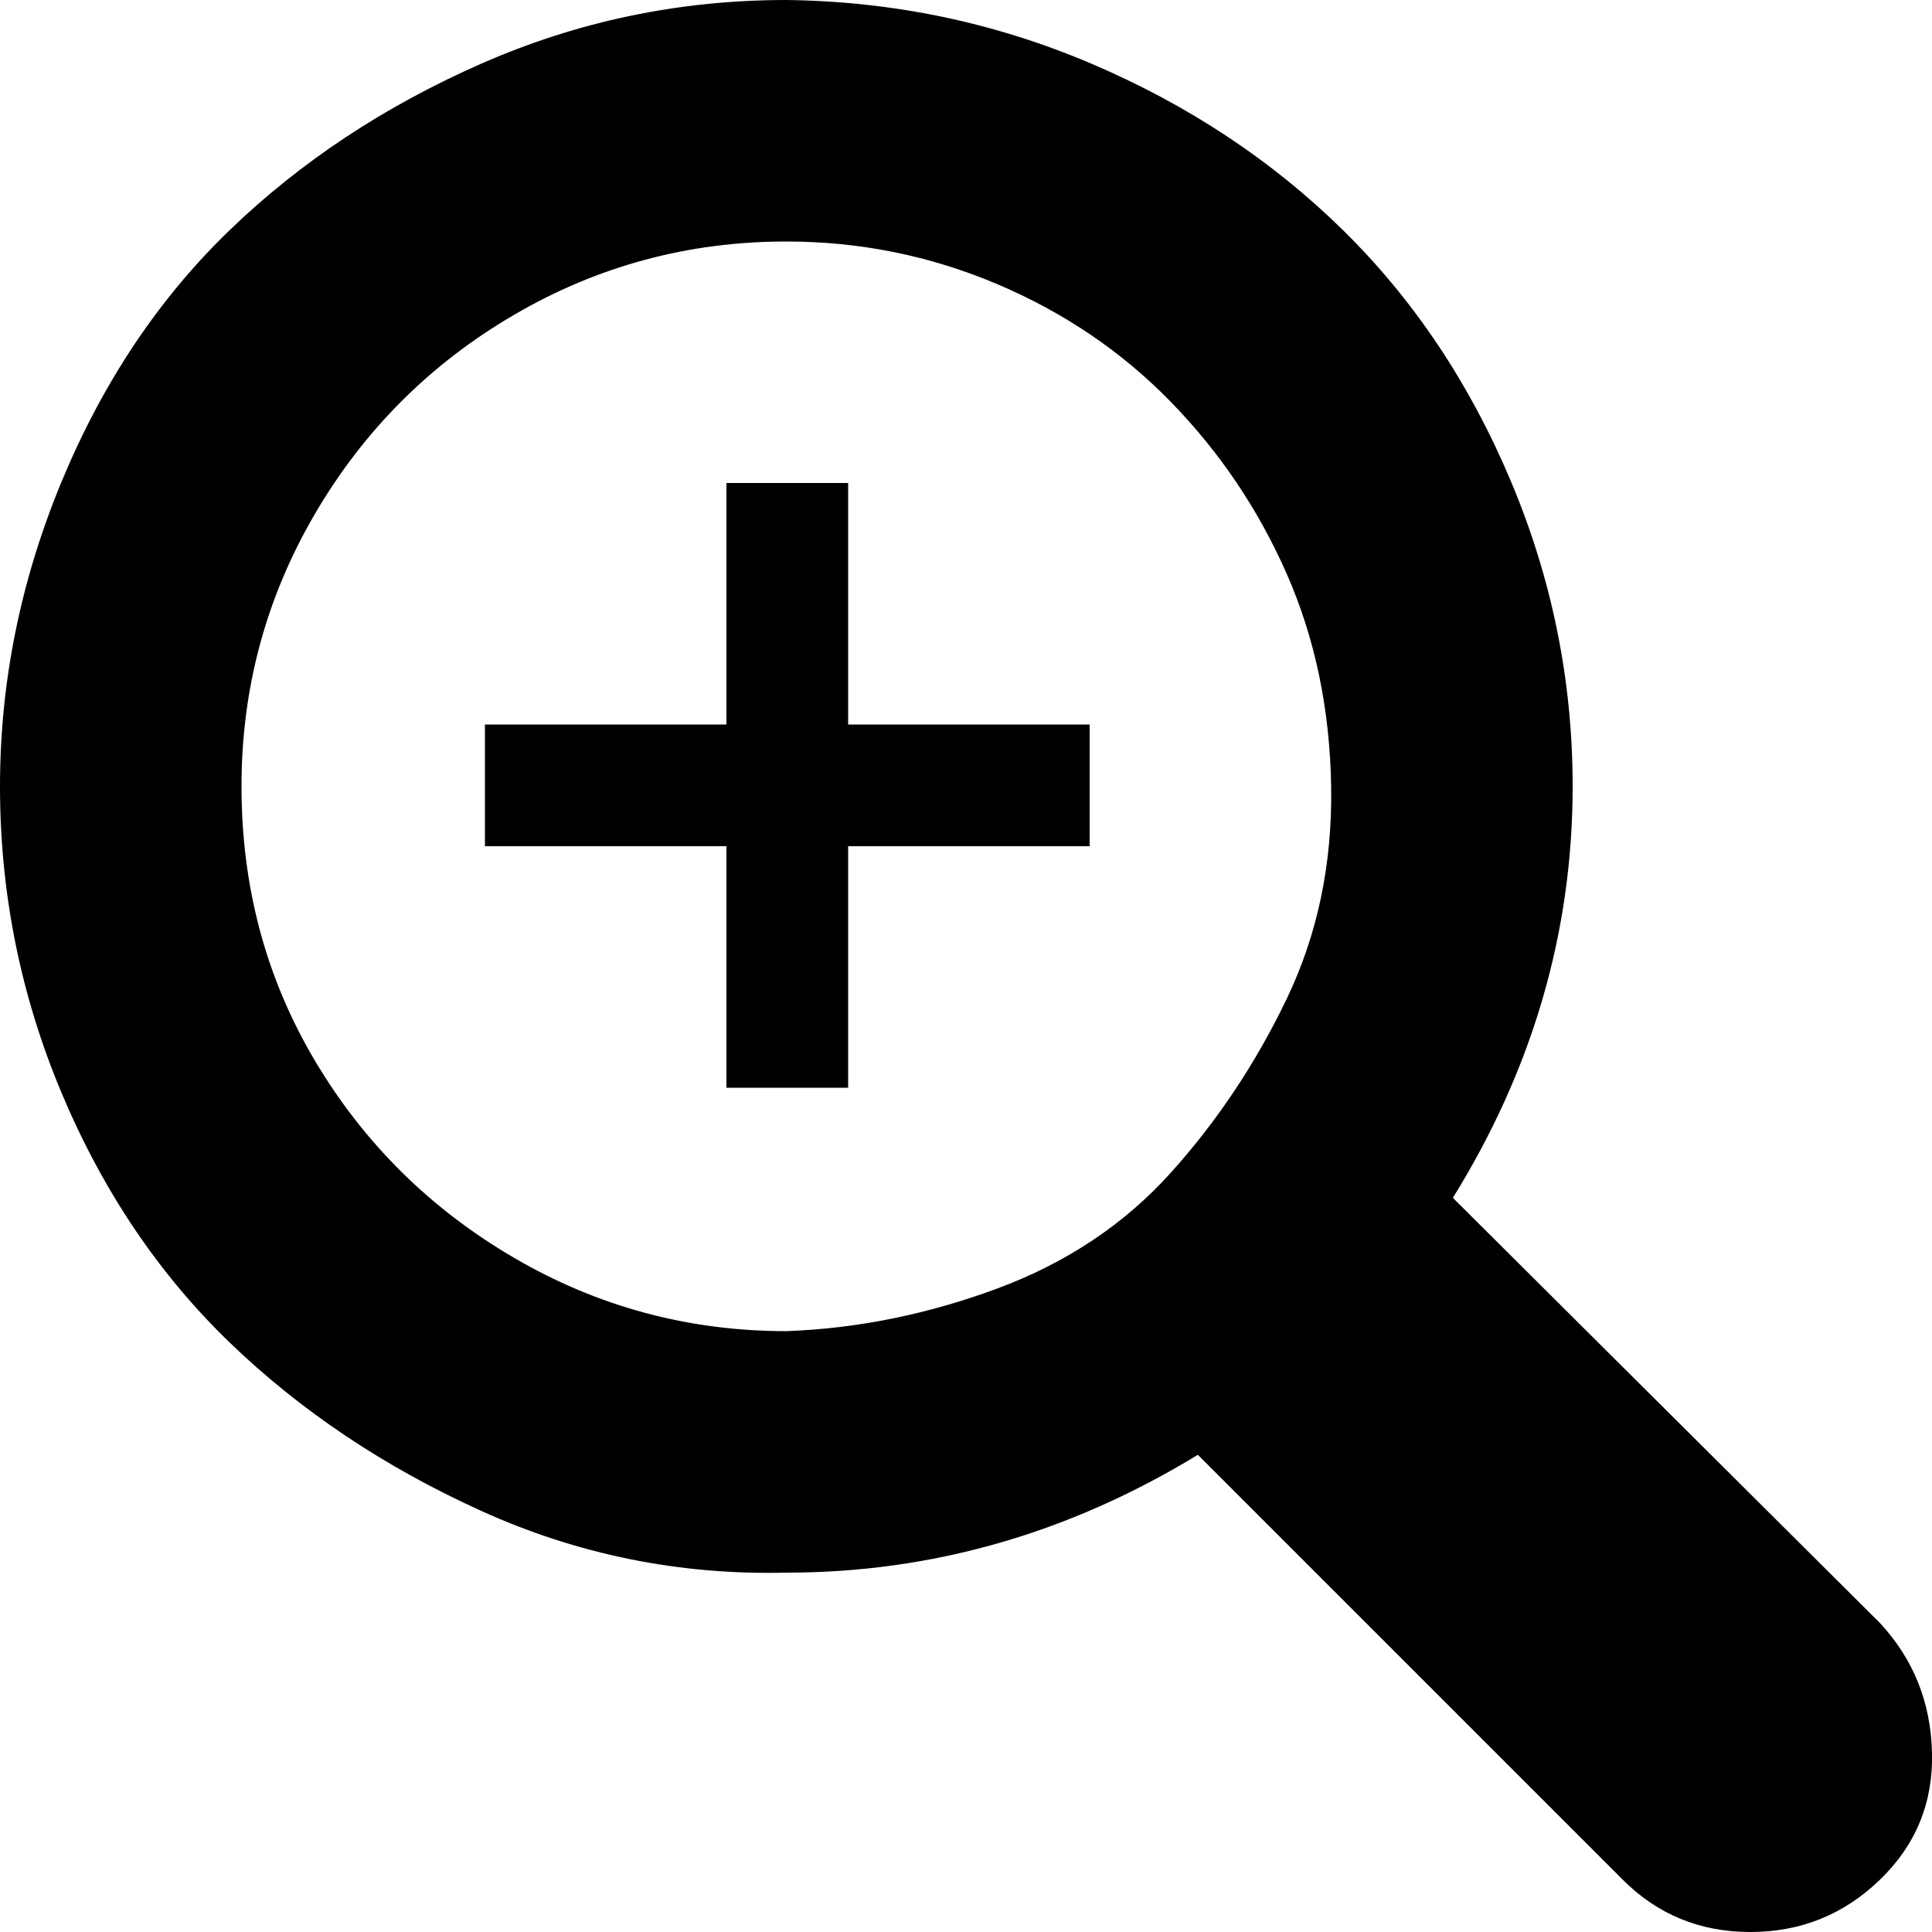
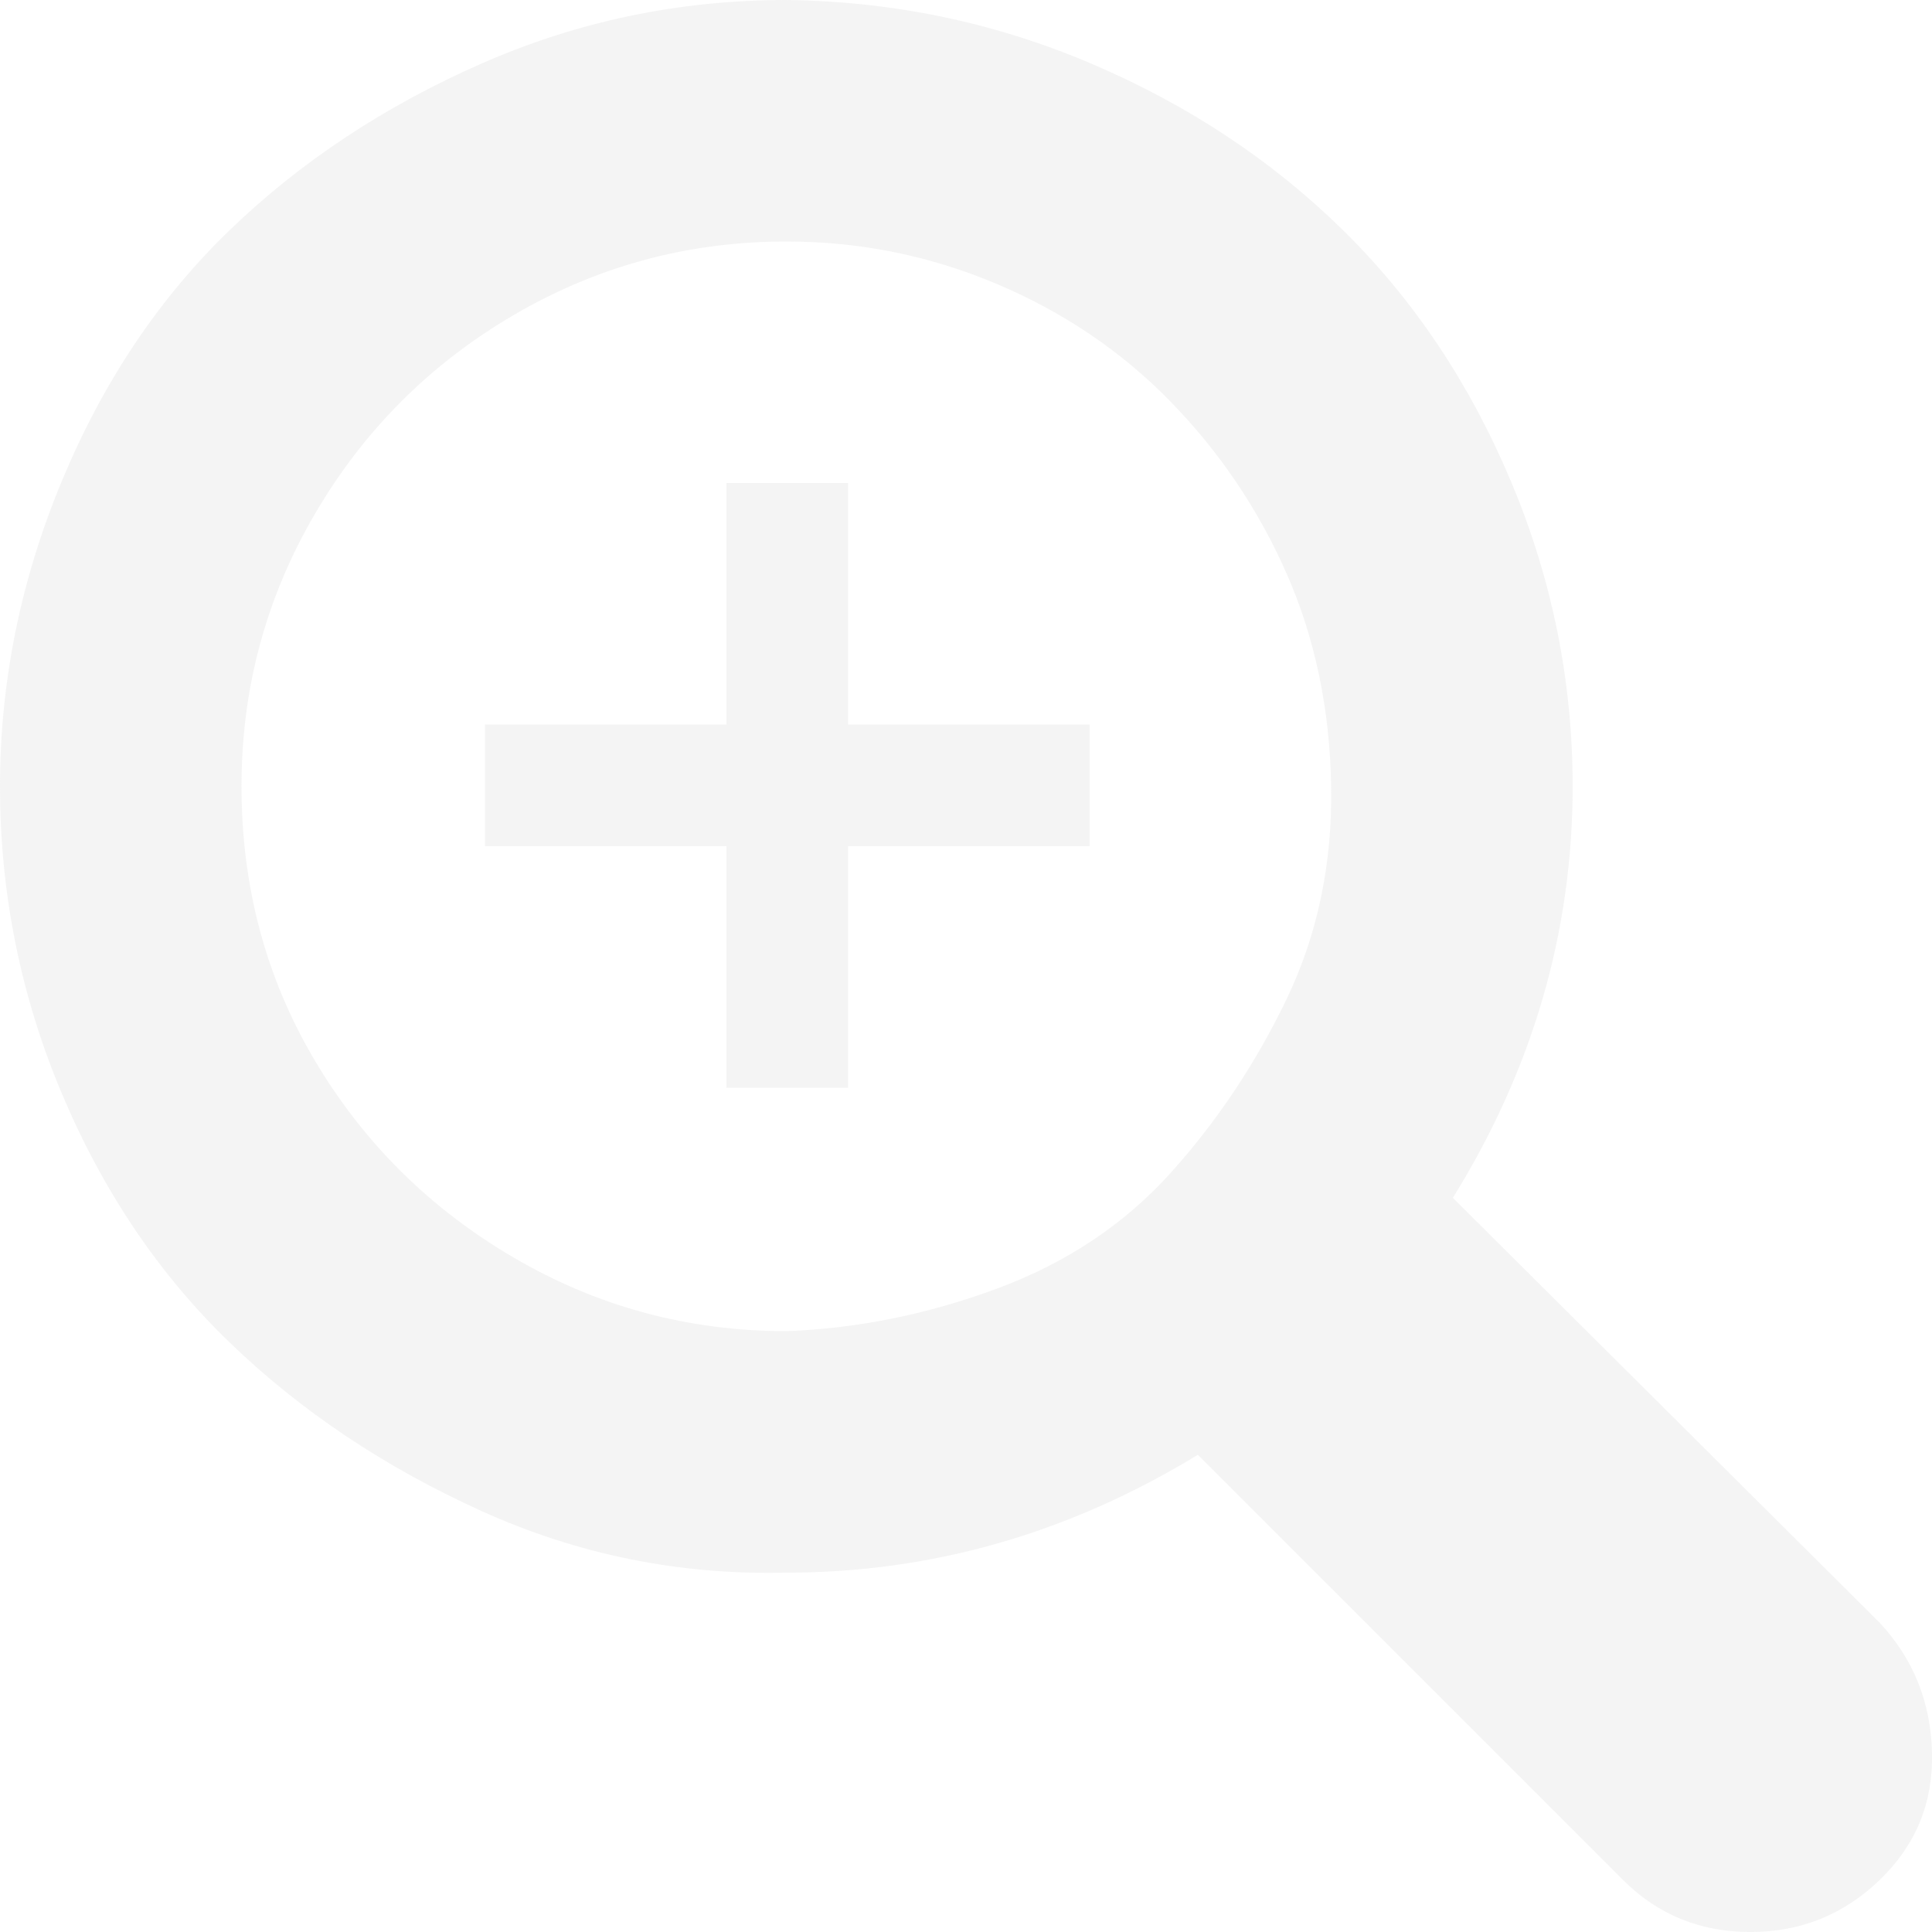
- <svg xmlns="http://www.w3.org/2000/svg" fill="#000000" viewBox="0 0 32 32" version="1.1">
+ <svg xmlns="http://www.w3.org/2000/svg" fill="#eeeeeeaa" viewBox="0 0 32 32" version="1.1">
  <g id="SVGRepo_bgCarrier" stroke-width="0" />
  <g id="SVGRepo_tracerCarrier" stroke-linecap="round" stroke-linejoin="round" />
  <g id="SVGRepo_iconCarrier">
    <path d="M0 13.024q0 2.656 1.024 5.088t2.784 4.128 4.16 2.784 5.056 1.024q3.616 0 6.816-1.952l7.040 7.040q0.864 0.864 2.112 0.864t2.144-0.864 0.864-2.112-0.864-2.144l-7.072-7.040q1.984-3.2 1.984-6.816 0-2.624-1.024-5.056t-2.784-4.16-4.16-2.752-5.056-1.056q-2.656 0-5.056 1.056t-4.16 2.752-2.784 4.16-1.024 5.056zM4 13.024q0-2.432 1.216-4.512t3.296-3.296 4.512-1.216q1.824 0 3.488 0.704t2.88 1.952 1.92 2.848 0.736 3.52-0.736 3.52-1.92 2.88-2.88 1.92-3.488 0.704q-2.432 0-4.512-1.216t-3.296-3.264-1.216-4.544zM8.032 14.016h4v4h2.016v-4h4v-2.016h-4v-4h-2.016v4h-4v2.016z" />
  </g>
</svg>
